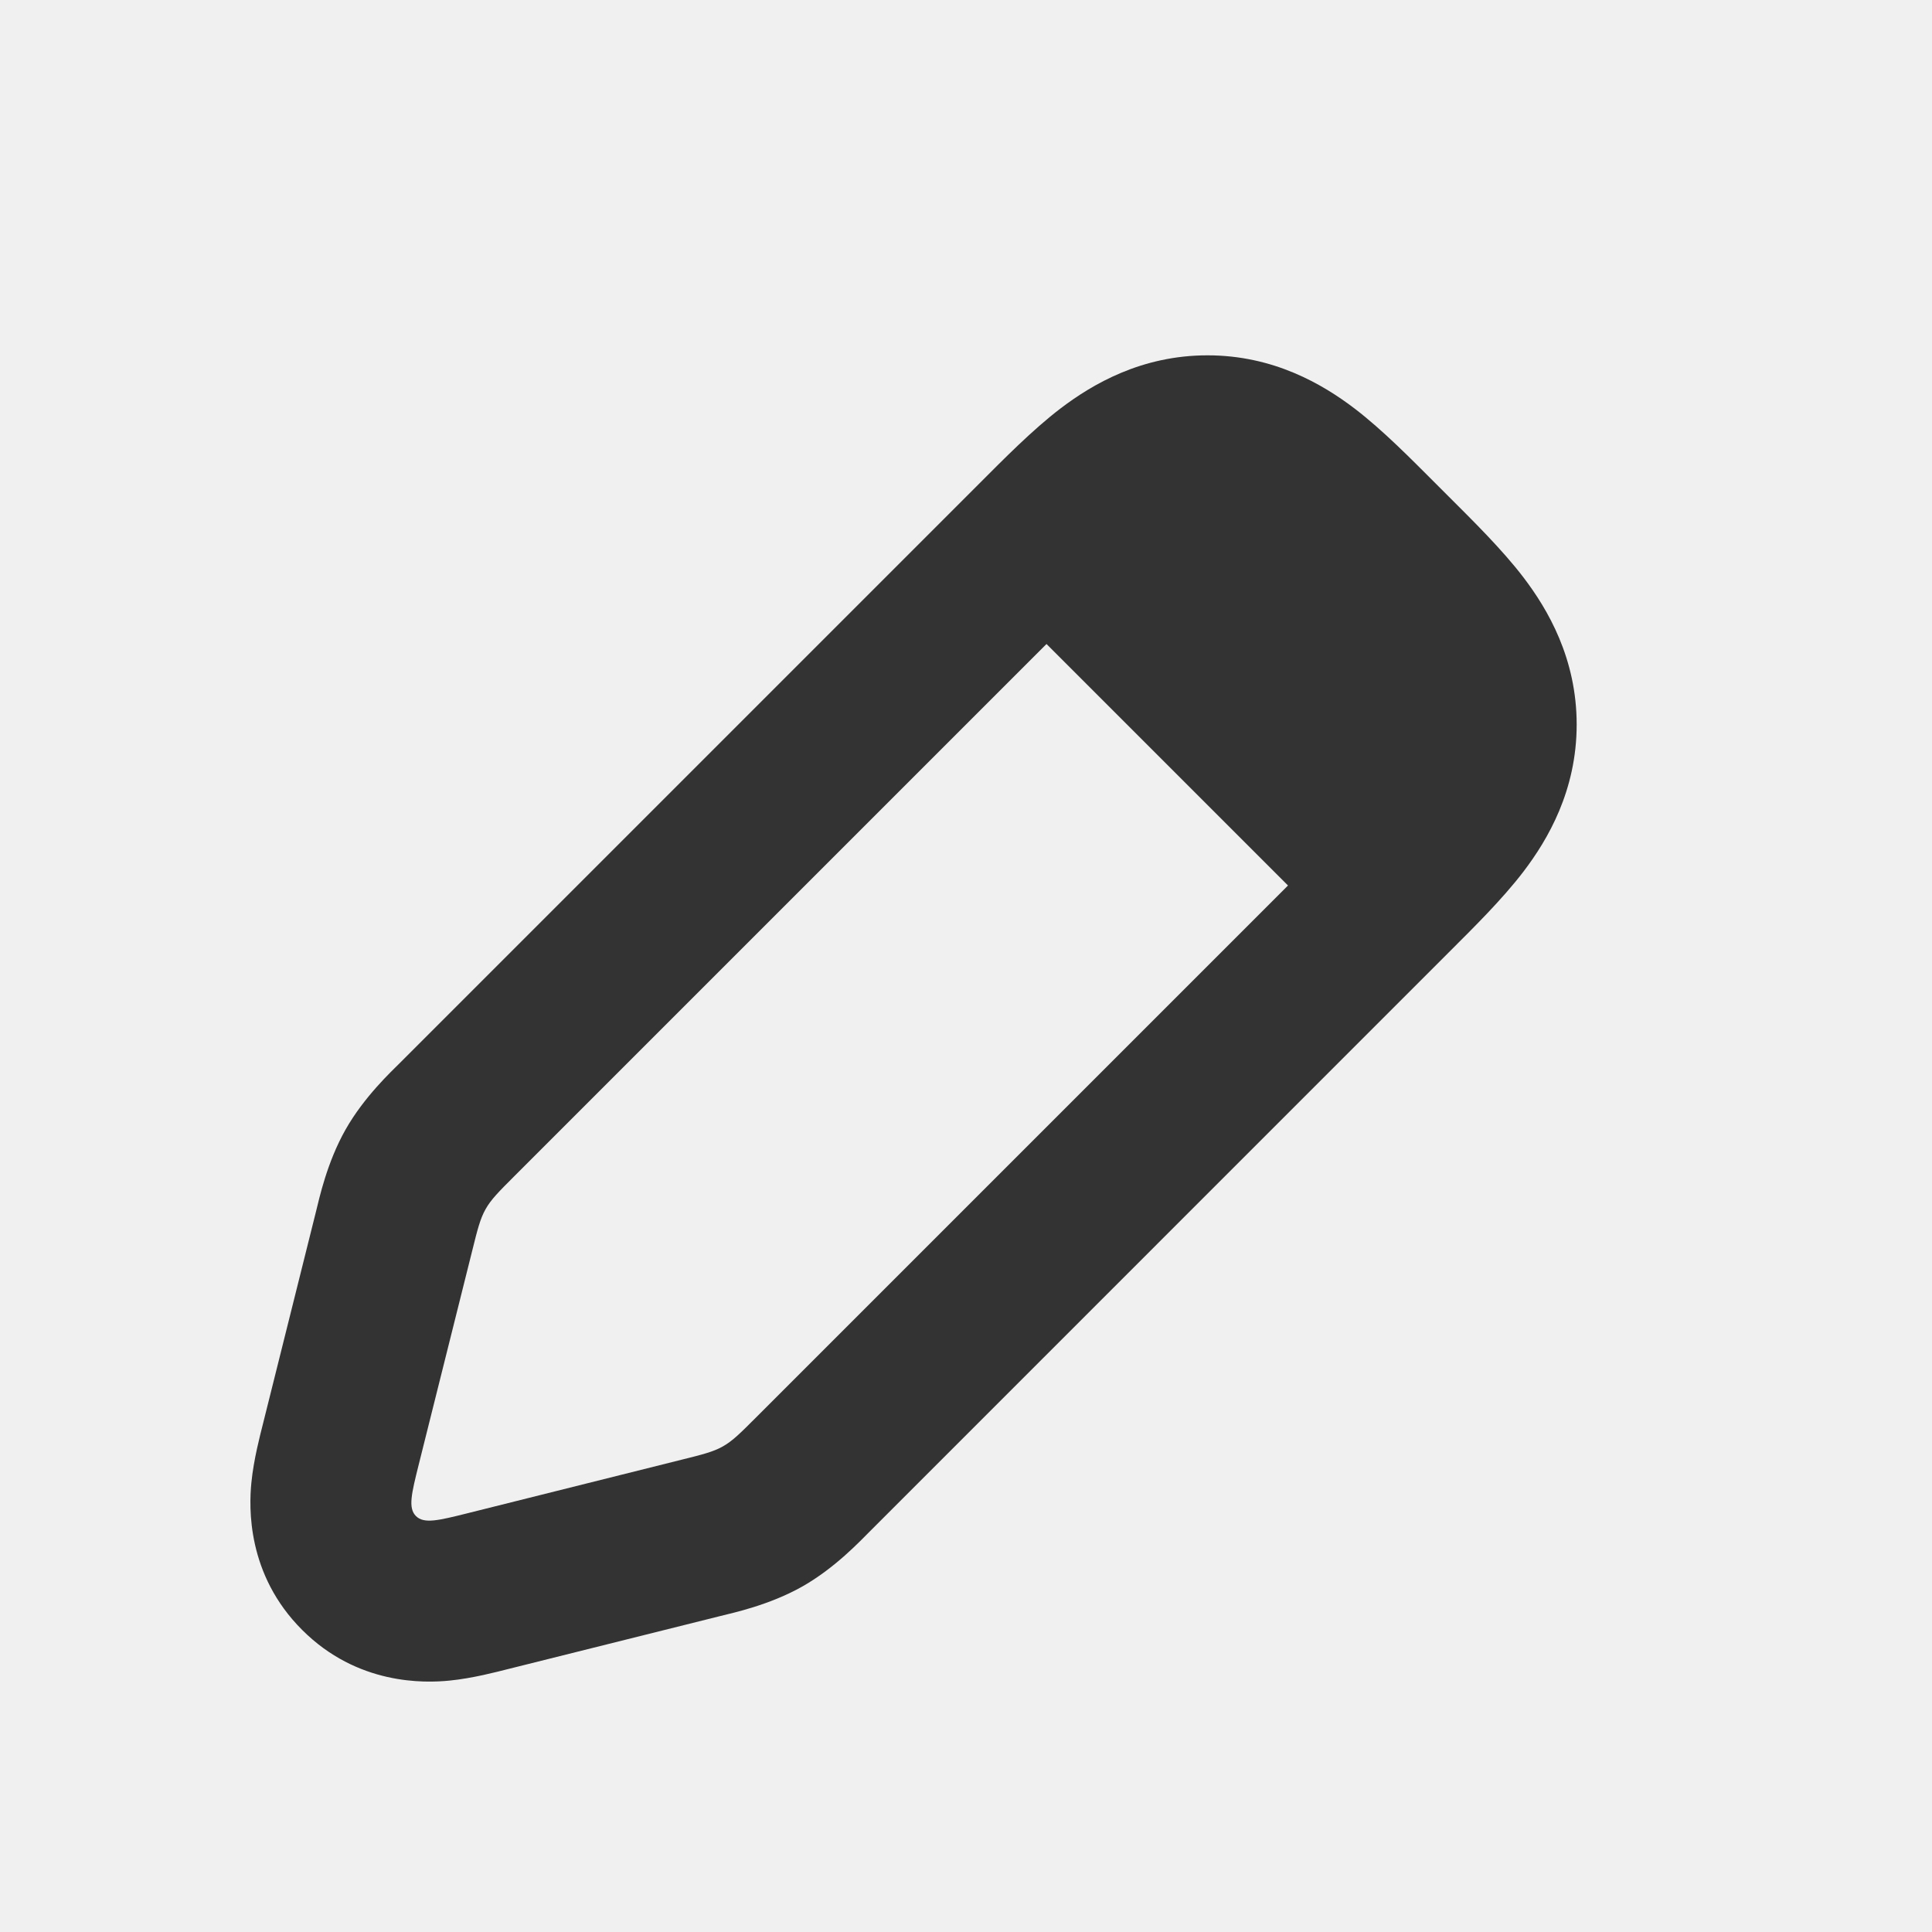
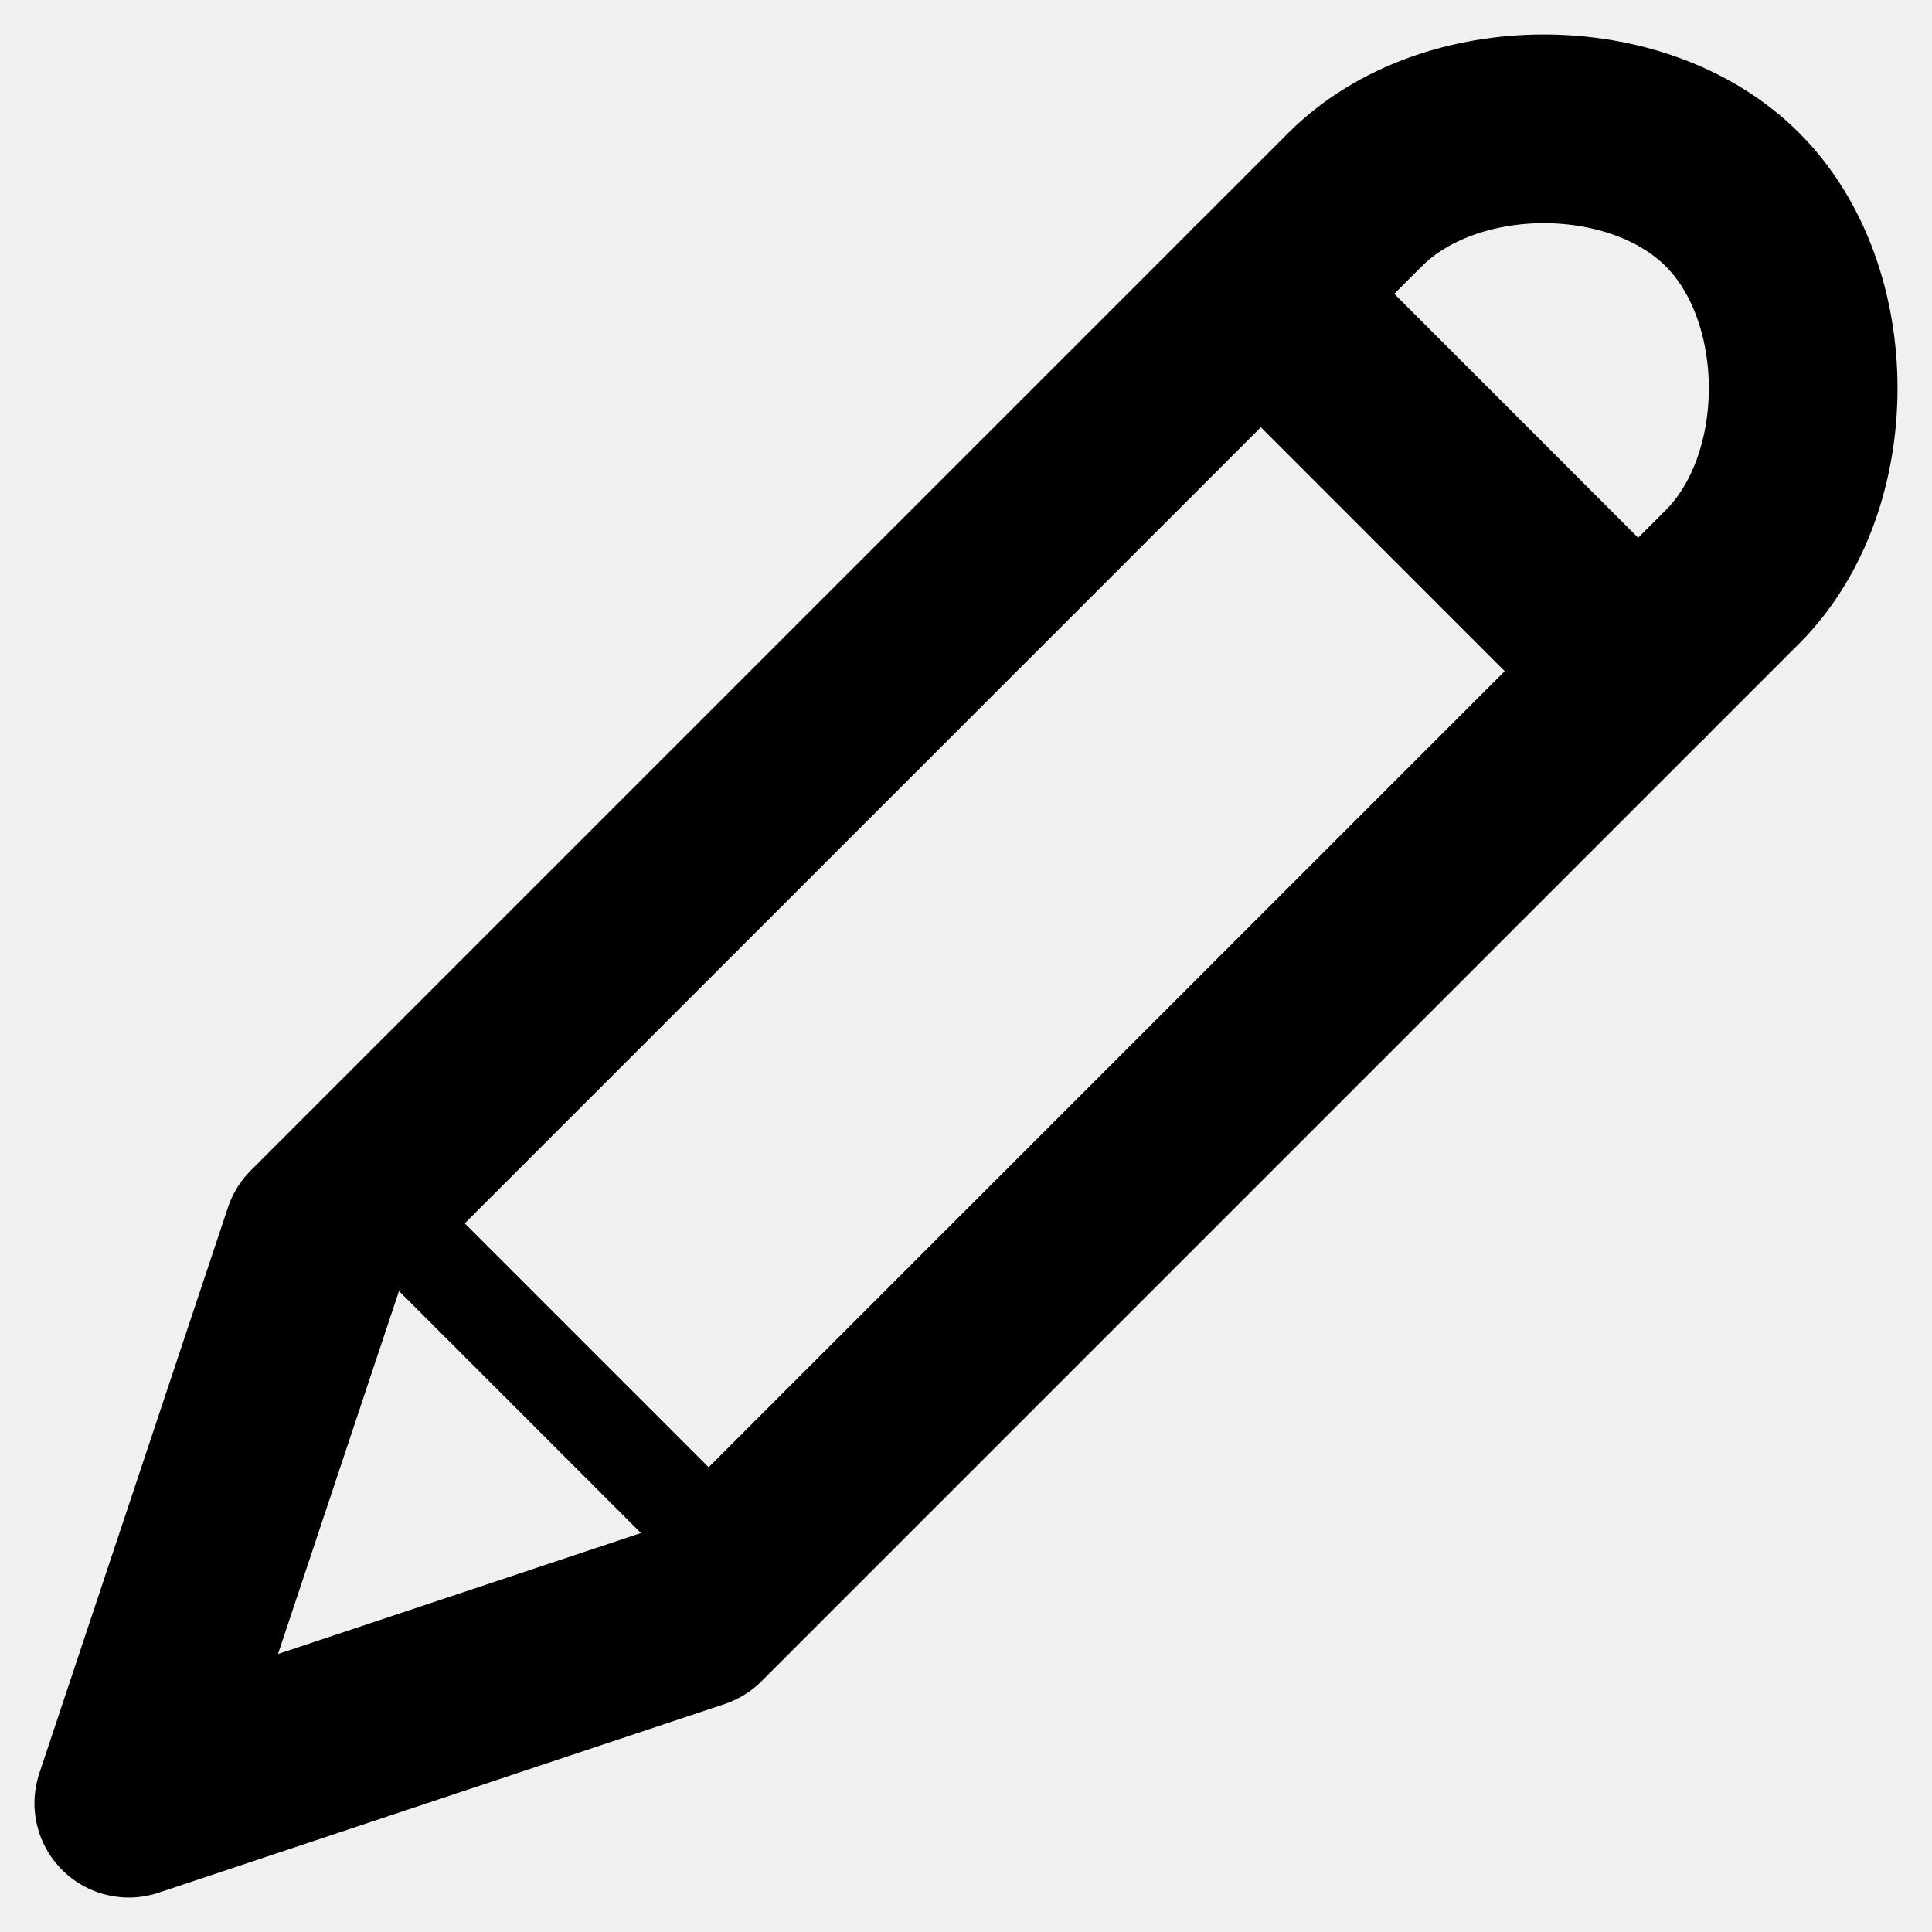
- <svg xmlns="http://www.w3.org/2000/svg" width="24" height="24" viewBox="0 0 24 24" fill="none">
-   <mask id="path-1-outside-1_1308_370" maskUnits="userSpaceOnUse" x="3" y="4" width="17" height="17" fill="black">
-     <rect fill="white" x="3" y="4" width="17" height="17" />
-     <path d="M13.586 7.414L6.392 14.608C6.197 14.803 6.1 14.9 6.033 15.019C5.966 15.137 5.932 15.27 5.866 15.537L5.202 18.192C5.112 18.553 5.067 18.733 5.167 18.833C5.267 18.933 5.447 18.888 5.808 18.798L5.808 18.798L8.463 18.134C8.73 18.068 8.863 18.034 8.981 17.967C9.1 17.9 9.197 17.803 9.392 17.608L16.586 10.414L16.586 10.414C17.253 9.748 17.586 9.414 17.586 9C17.586 8.586 17.253 8.252 16.586 7.586L16.414 7.414C15.748 6.748 15.414 6.414 15 6.414C14.586 6.414 14.252 6.748 13.586 7.414Z" />
-   </mask>
-   <path d="M6.392 14.608L7.806 16.023L7.806 16.023L6.392 14.608ZM13.586 7.414L12.172 6L12.172 6L13.586 7.414ZM16.414 7.414L15 8.828L15 8.828L16.414 7.414ZM16.586 7.586L18 6.172L18 6.172L16.586 7.586ZM16.586 10.414L18 11.828L16.586 10.414ZM9.392 17.608L7.978 16.194L7.978 16.194L9.392 17.608ZM5.866 15.537L7.806 16.023L7.806 16.023L5.866 15.537ZM5.202 18.192L3.262 17.706H3.262L5.202 18.192ZM5.808 18.798L5.323 16.858L5.236 16.879L5.151 16.909L5.808 18.798ZM8.463 18.134L7.978 16.194L7.978 16.194L8.463 18.134ZM5.167 18.833L6.581 17.419L6.581 17.419L5.167 18.833ZM5.808 18.798L6.294 20.738L6.381 20.716L6.465 20.687L5.808 18.798ZM8.981 17.967L7.996 16.227L7.996 16.227L8.981 17.967ZM16.586 10.414L18 11.828L18 11.828L16.586 10.414ZM6.033 15.019L4.292 14.033L4.292 14.033L6.033 15.019ZM7.806 16.023L15 8.828L12.172 6L4.978 13.194L7.806 16.023ZM15 8.828L15.172 9L18 6.172L17.828 6L15 8.828ZM15.172 9L7.978 16.194L10.806 19.023L18 11.828L15.172 9ZM3.925 15.052L3.262 17.706L7.142 18.677L7.806 16.023L3.925 15.052ZM6.294 20.738L8.948 20.075L7.978 16.194L5.323 16.858L6.294 20.738ZM3.262 17.706C3.233 17.822 3.151 18.13 3.123 18.416C3.092 18.726 3.065 19.56 3.753 20.247L6.581 17.419C6.847 17.685 6.999 18 7.066 18.293C7.125 18.548 7.11 18.743 7.104 18.805C7.097 18.872 7.088 18.904 7.097 18.863C7.105 18.825 7.118 18.775 7.142 18.677L3.262 17.706ZM5.151 16.909L5.151 16.909L6.465 20.687L6.465 20.687L5.151 16.909ZM5.323 16.858C5.225 16.882 5.175 16.895 5.137 16.903C5.096 16.912 5.128 16.903 5.195 16.896C5.257 16.89 5.452 16.875 5.707 16.934C6 17.001 6.315 17.153 6.581 17.419L3.753 20.247C4.44 20.935 5.274 20.908 5.584 20.877C5.87 20.849 6.178 20.767 6.294 20.738L5.323 16.858ZM7.978 16.194C7.953 16.219 7.932 16.24 7.912 16.259C7.893 16.279 7.877 16.294 7.863 16.308C7.849 16.322 7.839 16.331 7.832 16.338C7.828 16.342 7.825 16.344 7.824 16.346C7.822 16.348 7.821 16.348 7.821 16.348C7.821 16.348 7.822 16.347 7.824 16.346C7.826 16.344 7.829 16.341 7.833 16.338C7.841 16.331 7.853 16.322 7.869 16.31C7.885 16.298 7.904 16.284 7.926 16.27C7.948 16.255 7.971 16.241 7.996 16.227L9.967 19.708C10.376 19.476 10.686 19.142 10.806 19.023L7.978 16.194ZM8.948 20.075C9.112 20.034 9.558 19.939 9.967 19.708L7.996 16.227C8.021 16.213 8.045 16.2 8.069 16.189C8.093 16.177 8.114 16.168 8.133 16.16C8.151 16.153 8.166 16.148 8.175 16.144C8.18 16.142 8.184 16.141 8.186 16.14C8.189 16.14 8.19 16.139 8.19 16.139C8.19 16.139 8.189 16.14 8.187 16.14C8.184 16.141 8.181 16.142 8.176 16.143C8.166 16.146 8.153 16.15 8.134 16.154C8.115 16.159 8.094 16.165 8.067 16.172C8.04 16.178 8.011 16.186 7.978 16.194L8.948 20.075ZM15.172 9C15.344 9.172 15.47 9.298 15.574 9.408C15.679 9.518 15.726 9.575 15.746 9.601C15.764 9.625 15.723 9.576 15.677 9.468C15.625 9.343 15.586 9.181 15.586 9H19.586C19.586 8.18 19.228 7.571 18.926 7.174C18.659 6.824 18.293 6.465 18 6.172L15.172 9ZM18 11.828L18 11.828L15.172 9L15.172 9L18 11.828ZM18 11.828C18.293 11.535 18.659 11.176 18.926 10.826C19.228 10.429 19.586 9.82 19.586 9H15.586C15.586 8.819 15.625 8.657 15.677 8.532C15.723 8.424 15.764 8.375 15.746 8.399C15.726 8.425 15.679 8.482 15.574 8.592C15.47 8.702 15.344 8.828 15.172 9L18 11.828ZM15 8.828C15.172 8.656 15.298 8.53 15.408 8.426C15.518 8.321 15.575 8.274 15.601 8.254C15.625 8.236 15.576 8.277 15.468 8.323C15.343 8.375 15.181 8.414 15 8.414V4.414C14.18 4.414 13.571 4.772 13.174 5.074C12.824 5.341 12.465 5.707 12.172 6L15 8.828ZM17.828 6C17.535 5.707 17.176 5.341 16.826 5.074C16.429 4.772 15.82 4.414 15 4.414V8.414C14.819 8.414 14.657 8.375 14.532 8.323C14.424 8.277 14.375 8.236 14.399 8.254C14.425 8.274 14.482 8.321 14.592 8.426C14.702 8.53 14.828 8.656 15 8.828L17.828 6ZM4.978 13.194C4.858 13.314 4.524 13.624 4.292 14.033L7.773 16.004C7.759 16.029 7.745 16.052 7.73 16.074C7.716 16.096 7.702 16.116 7.69 16.131C7.678 16.147 7.669 16.159 7.662 16.167C7.659 16.171 7.656 16.174 7.654 16.176C7.653 16.178 7.652 16.179 7.652 16.179C7.652 16.179 7.653 16.178 7.654 16.176C7.656 16.174 7.658 16.172 7.662 16.168C7.669 16.161 7.679 16.151 7.692 16.137C7.705 16.123 7.721 16.107 7.741 16.088C7.76 16.068 7.781 16.047 7.806 16.023L4.978 13.194ZM7.806 16.023C7.814 15.989 7.822 15.96 7.828 15.933C7.835 15.906 7.841 15.884 7.846 15.866C7.85 15.847 7.854 15.834 7.857 15.824C7.858 15.819 7.859 15.816 7.86 15.813C7.861 15.811 7.861 15.81 7.861 15.81C7.861 15.81 7.86 15.811 7.86 15.814C7.859 15.816 7.858 15.82 7.856 15.825C7.852 15.835 7.847 15.849 7.84 15.867C7.832 15.886 7.823 15.907 7.811 15.931C7.8 15.955 7.787 15.979 7.773 16.004L4.292 14.033C4.061 14.442 3.966 14.888 3.925 15.052L7.806 16.023Z" fill="#333333" mask="url(#path-1-outside-1_1308_370)" />
-   <path d="M12.5 7.5L15.5 5.5L18.5 8.5L16.5 11.5L12.5 7.5Z" fill="#333333" />
+ <svg xmlns="http://www.w3.org/2000/svg" width="30" height="30" viewBox="0 0 30 30" fill="none">
+   <path d="M2 28L4.93 19.211L21.042 3.099C22.507 1.634 25.437 1.634 26.901 3.099C28.366 4.563 28.366 7.493 26.901 8.958L10.789 25.07L2 28Z" stroke="black" stroke-width="2.93" stroke-linecap="round" stroke-linejoin="round" />
+   <path d="M19.578 4.562L25.437 10.422" stroke="black" stroke-width="2.93" stroke-linecap="round" stroke-linejoin="round" />
+   <path d="M6.395 19.211L10.789 23.605" stroke="black" stroke-width="1.465" stroke-linecap="round" stroke-linejoin="round" />
</svg>
